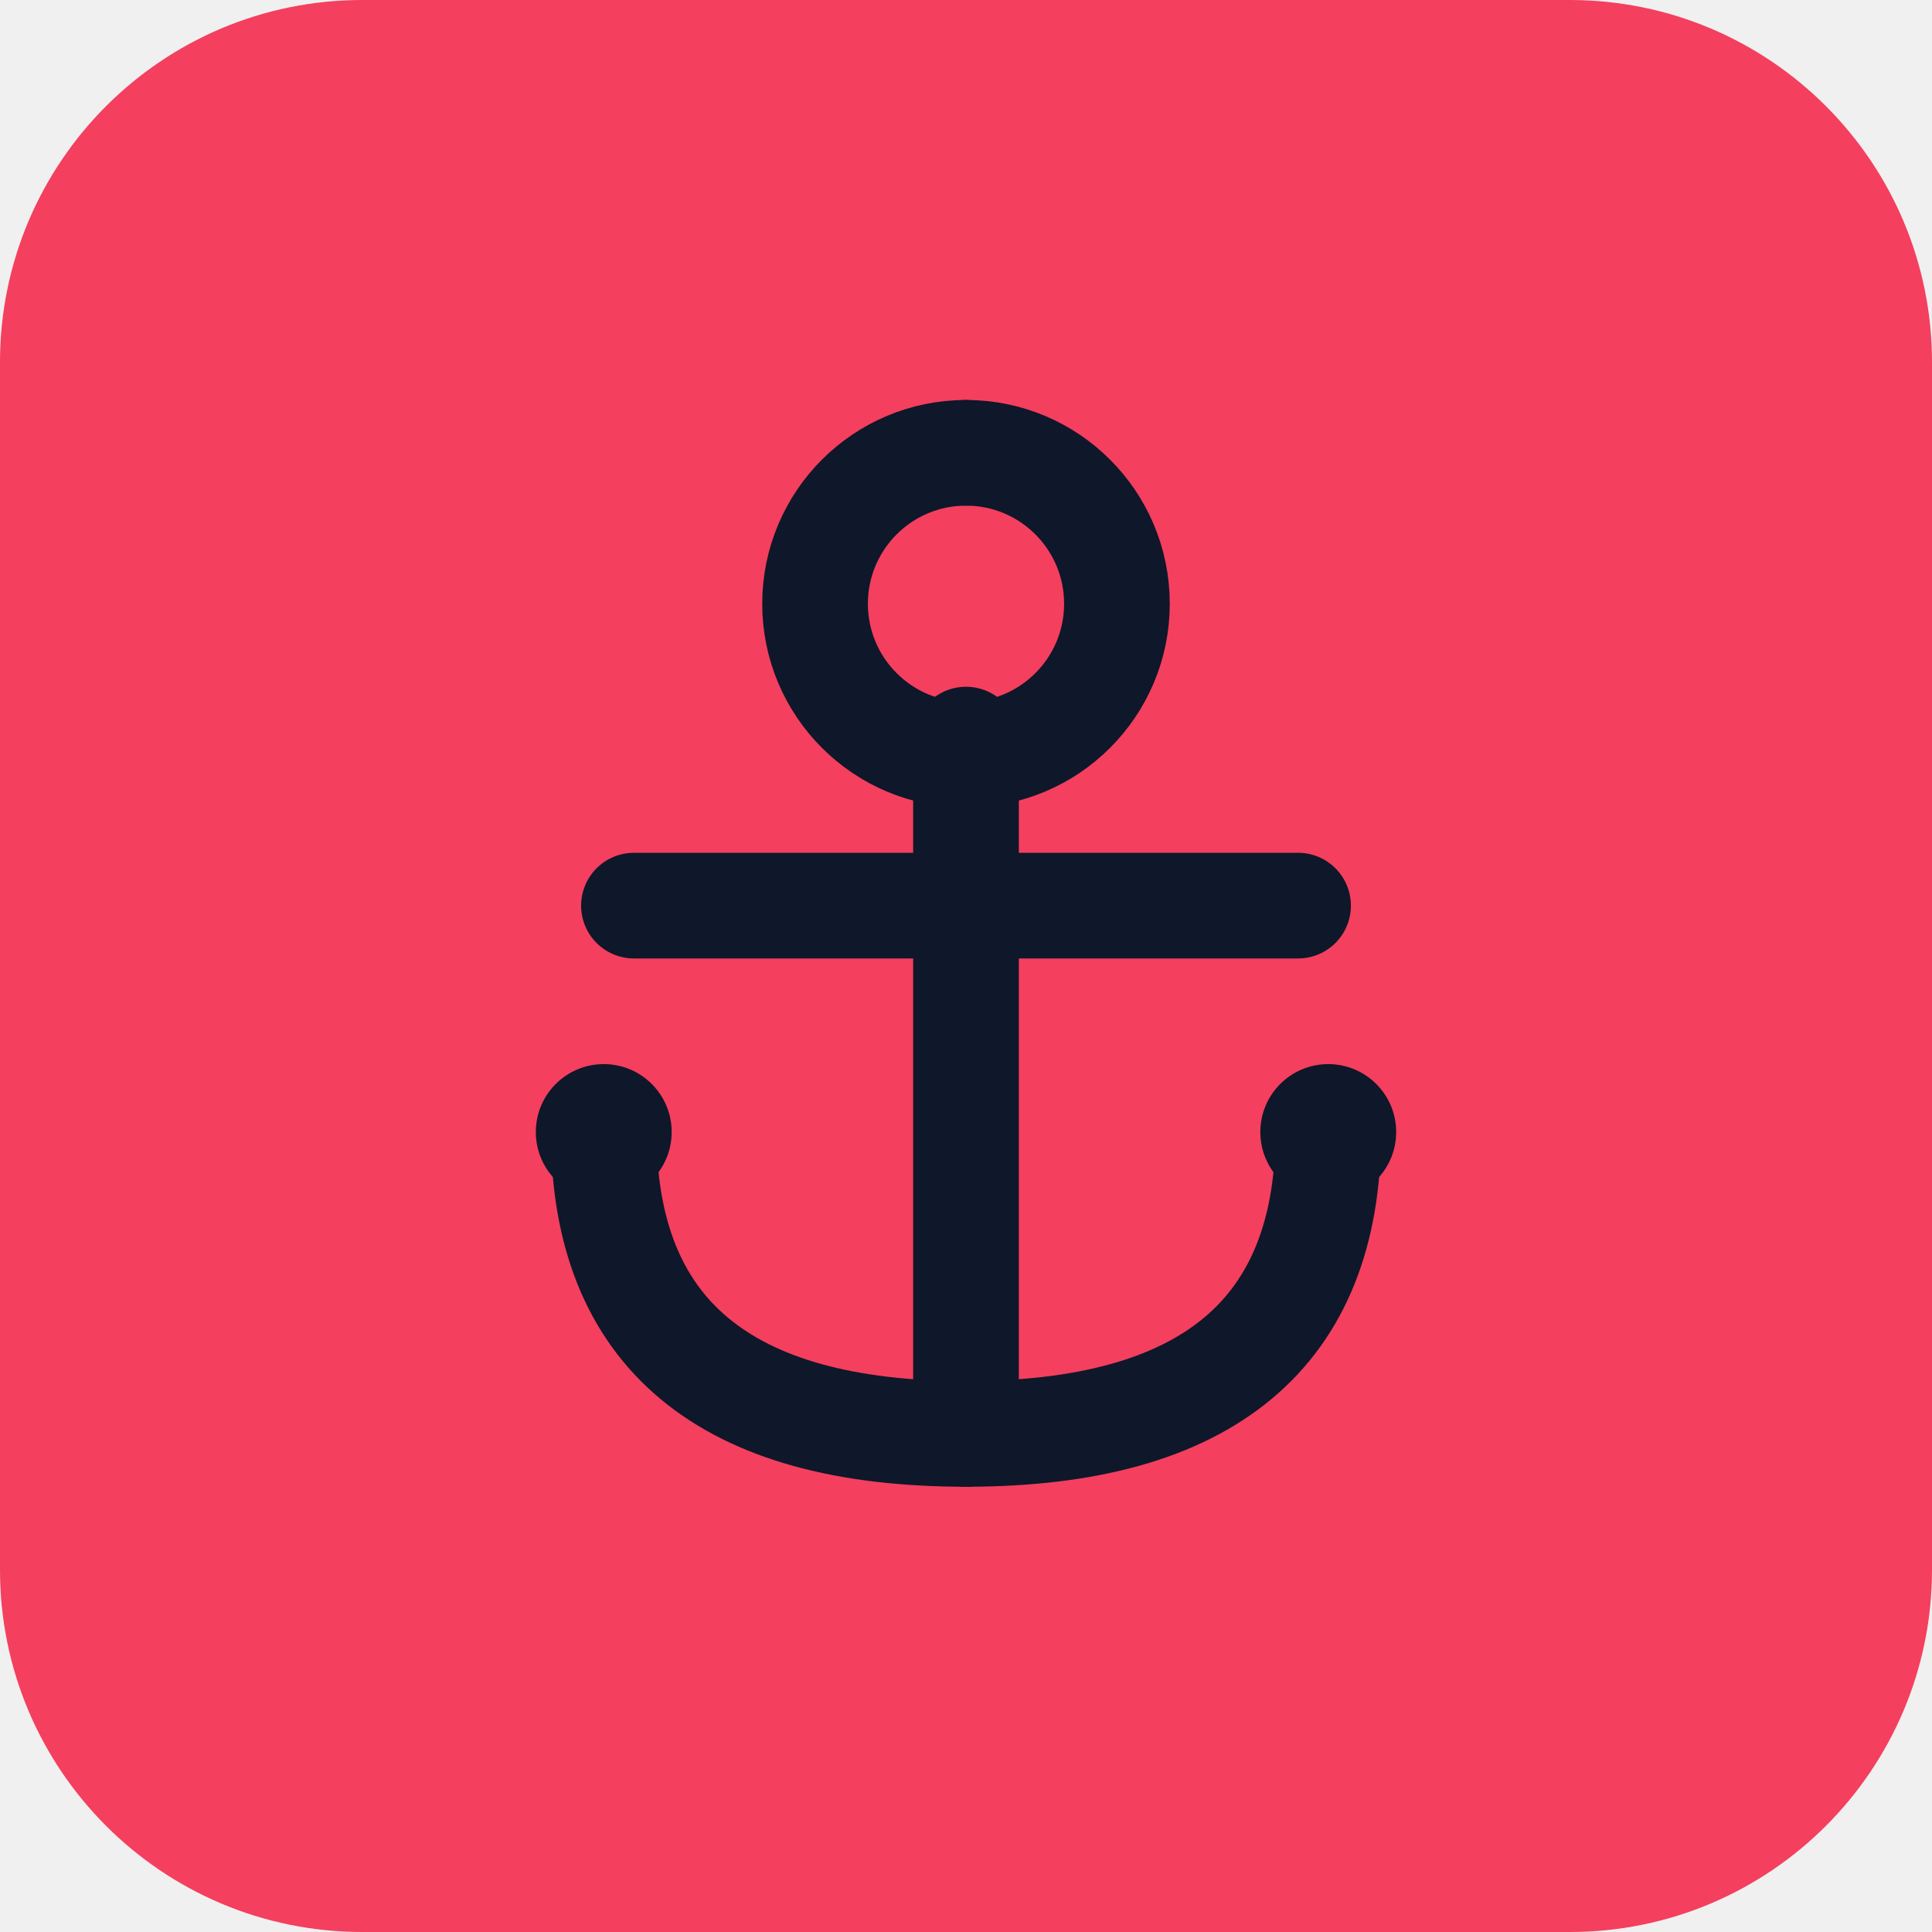
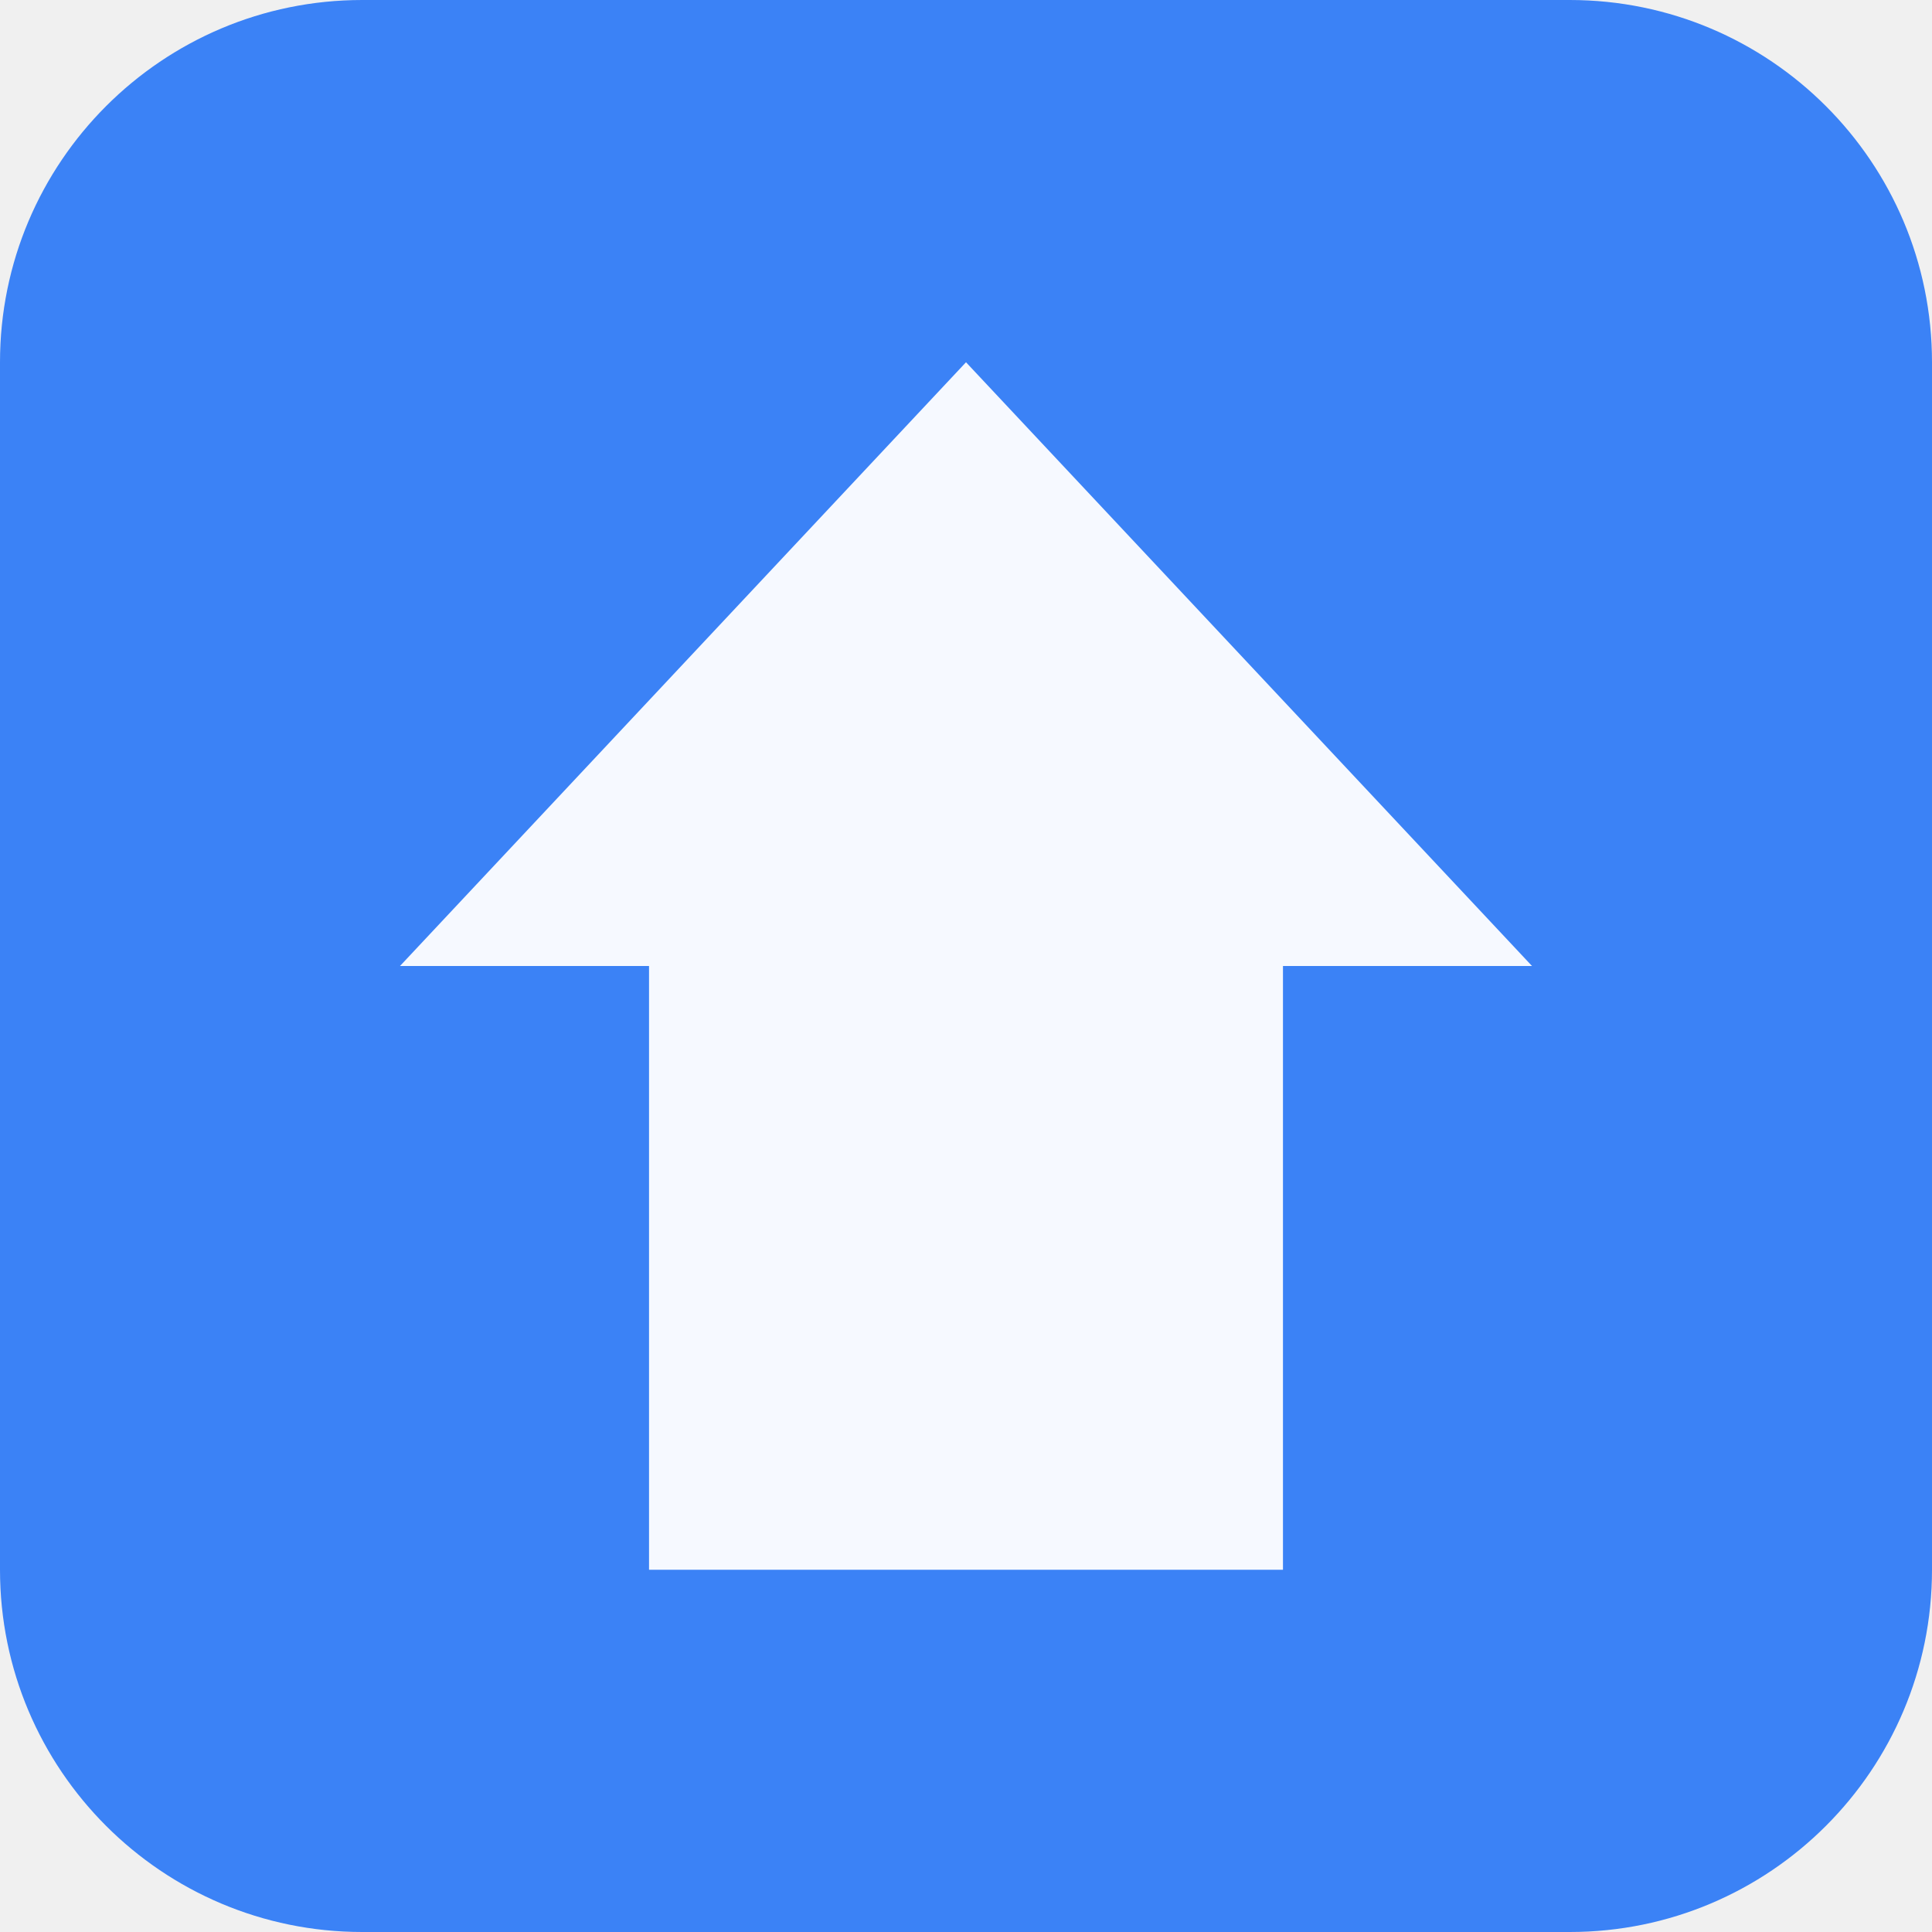
<svg xmlns="http://www.w3.org/2000/svg" viewBox="0 0 512 512">
-   <rect width="512" height="512" rx="96" fill="#F43F5E" />
-   <circle cx="256" cy="160" r="40" fill="none" stroke="#0F172A" stroke-width="28" stroke-linecap="round" />
-   <circle cx="256" cy="160" r="14" fill="#F43F5E" />
-   <line x1="256" y1="196" x2="256" y2="380" stroke="#0F172A" stroke-width="28" stroke-linecap="round" />
-   <line x1="168" y1="240" x2="344" y2="240" stroke="#0F172A" stroke-width="28" stroke-linecap="round" />
-   <path d="M256 380 Q160 380 160 300" fill="none" stroke="#0F172A" stroke-width="28" stroke-linecap="round" />
-   <path d="M256 380 Q352 380 352 300" fill="none" stroke="#0F172A" stroke-width="28" stroke-linecap="round" />
-   <circle cx="160" cy="300" r="18" fill="#0F172A" />
-   <circle cx="352" cy="300" r="18" fill="#0F172A" />
-   <circle cx="256" cy="120" r="14" fill="#0F172A" />
+   <rect width="512" height="512" rx="96" fill="#3B82F6" />
+   <path d="M256 96 L406 256 L340 256 L340 416 L172 416 L172 256 L106 256 Z" fill="white" opacity="0.95" />
</svg>
